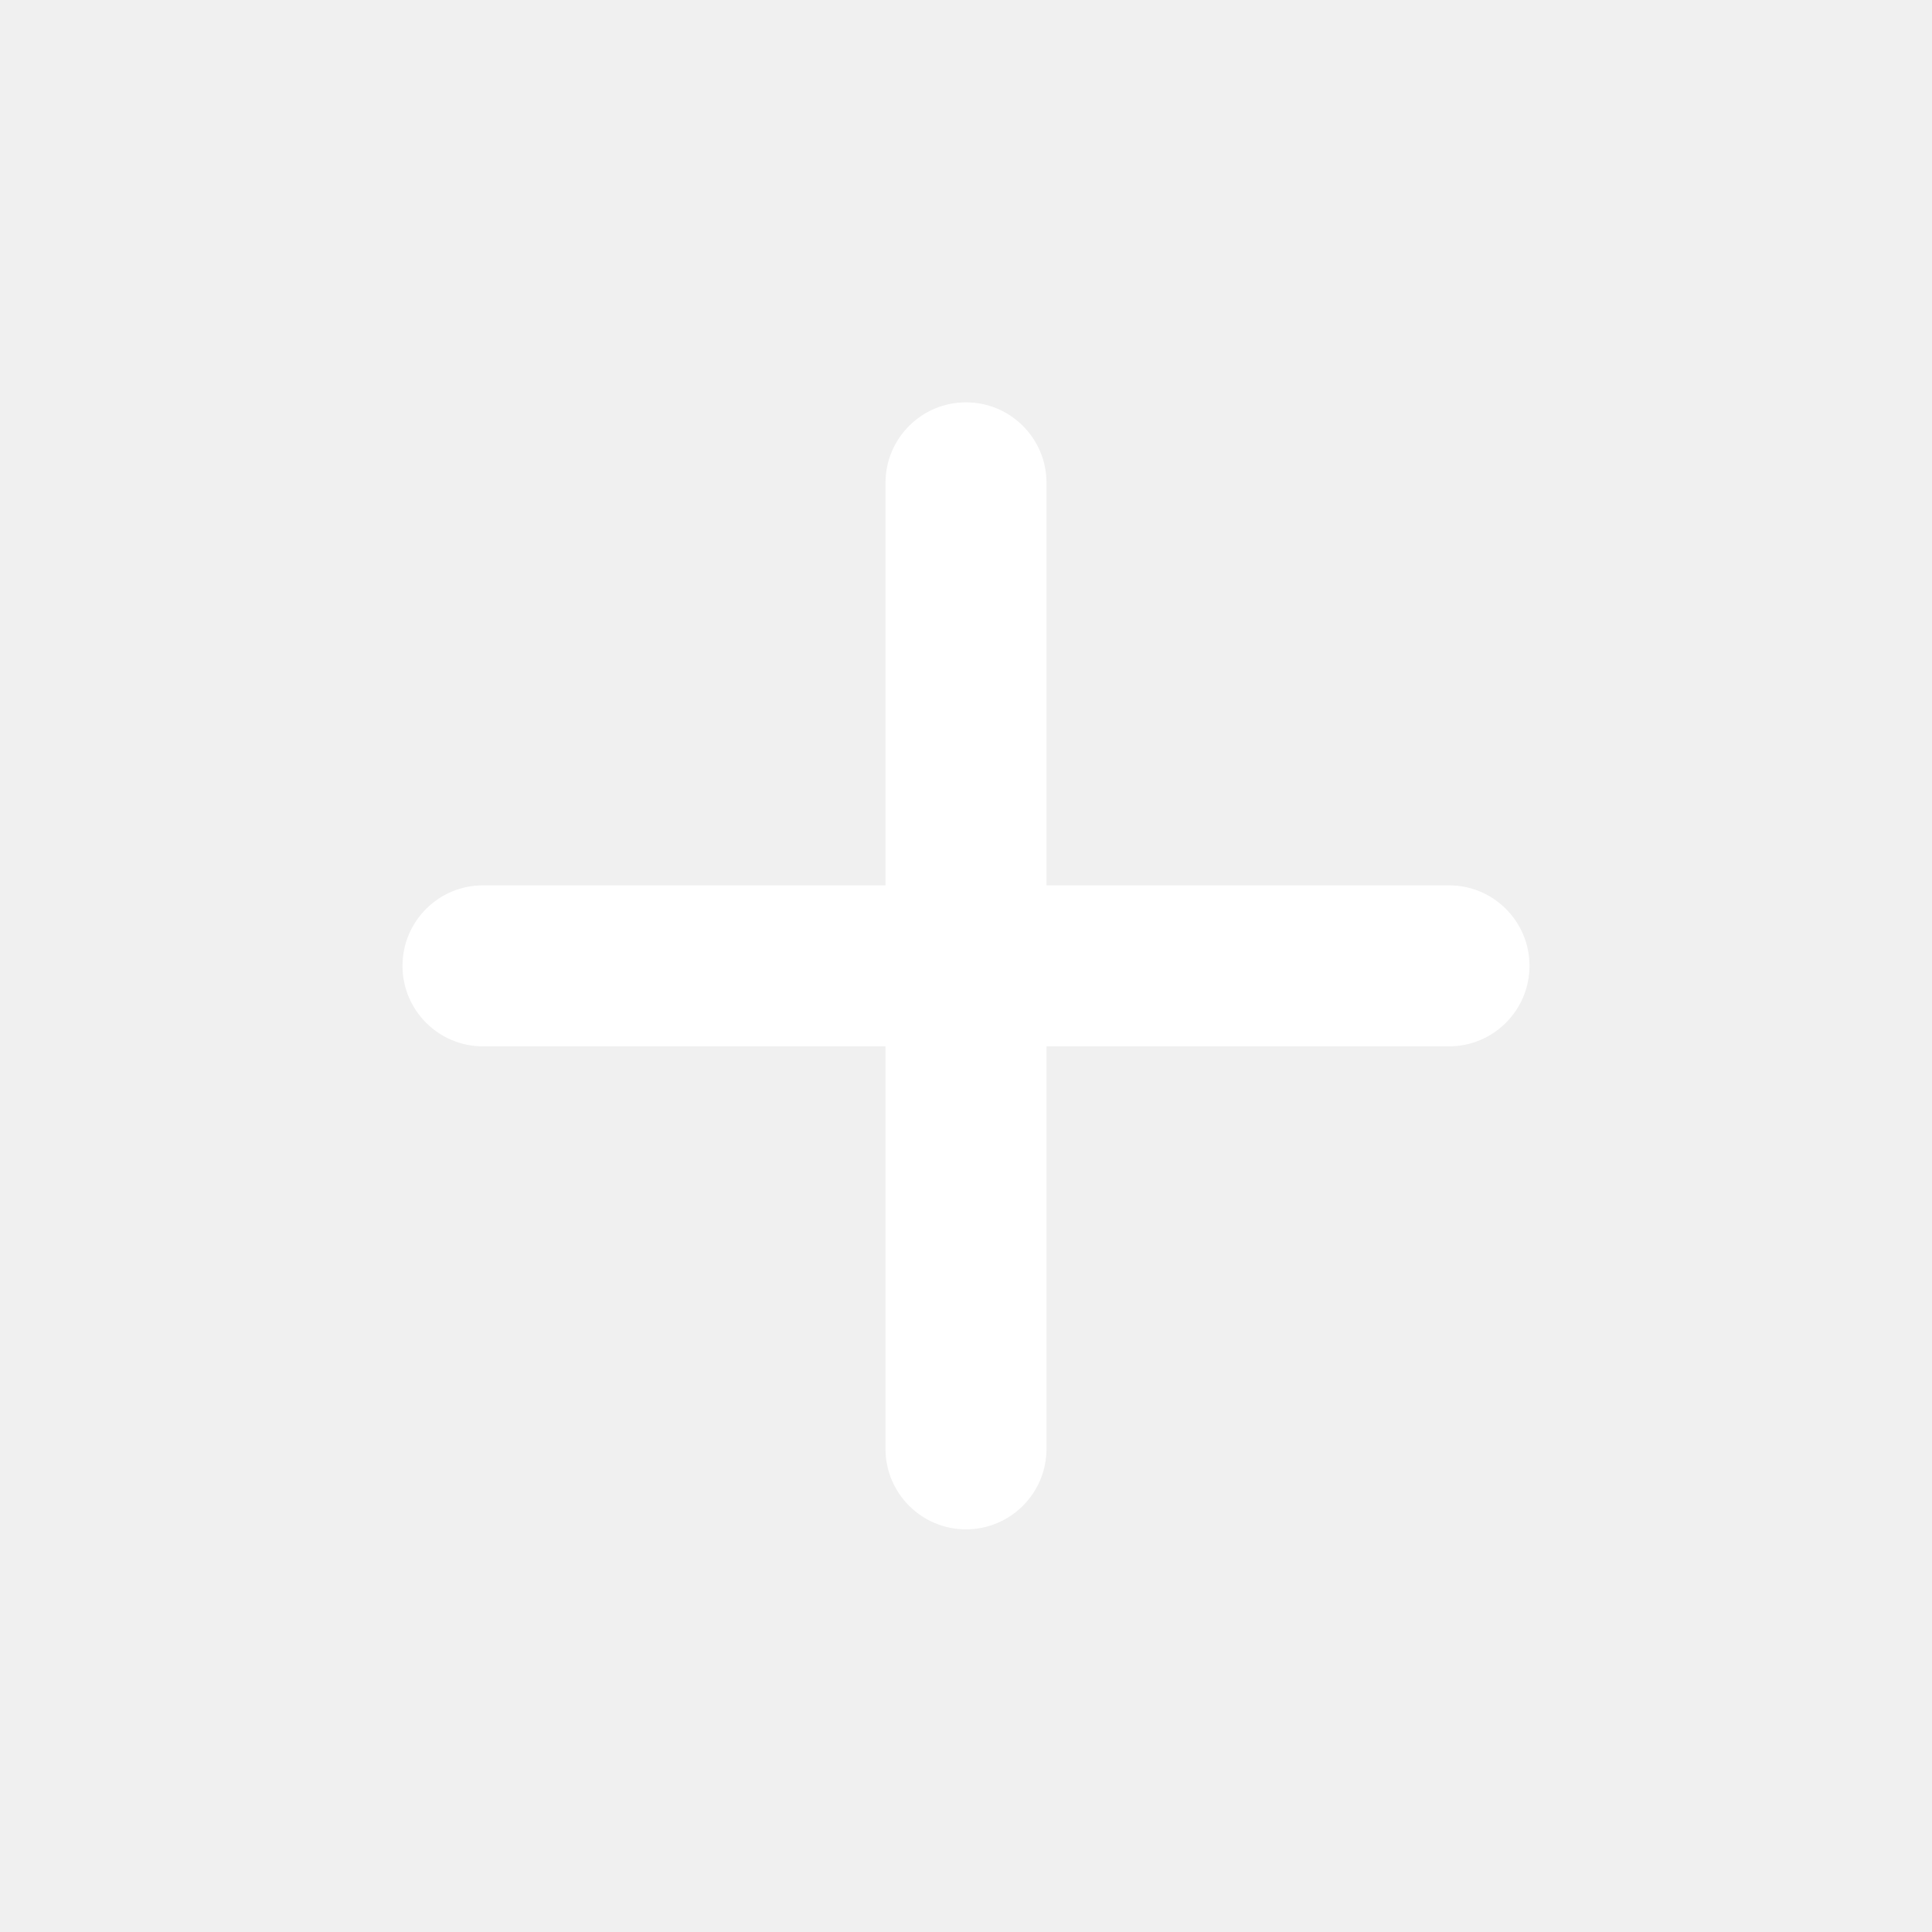
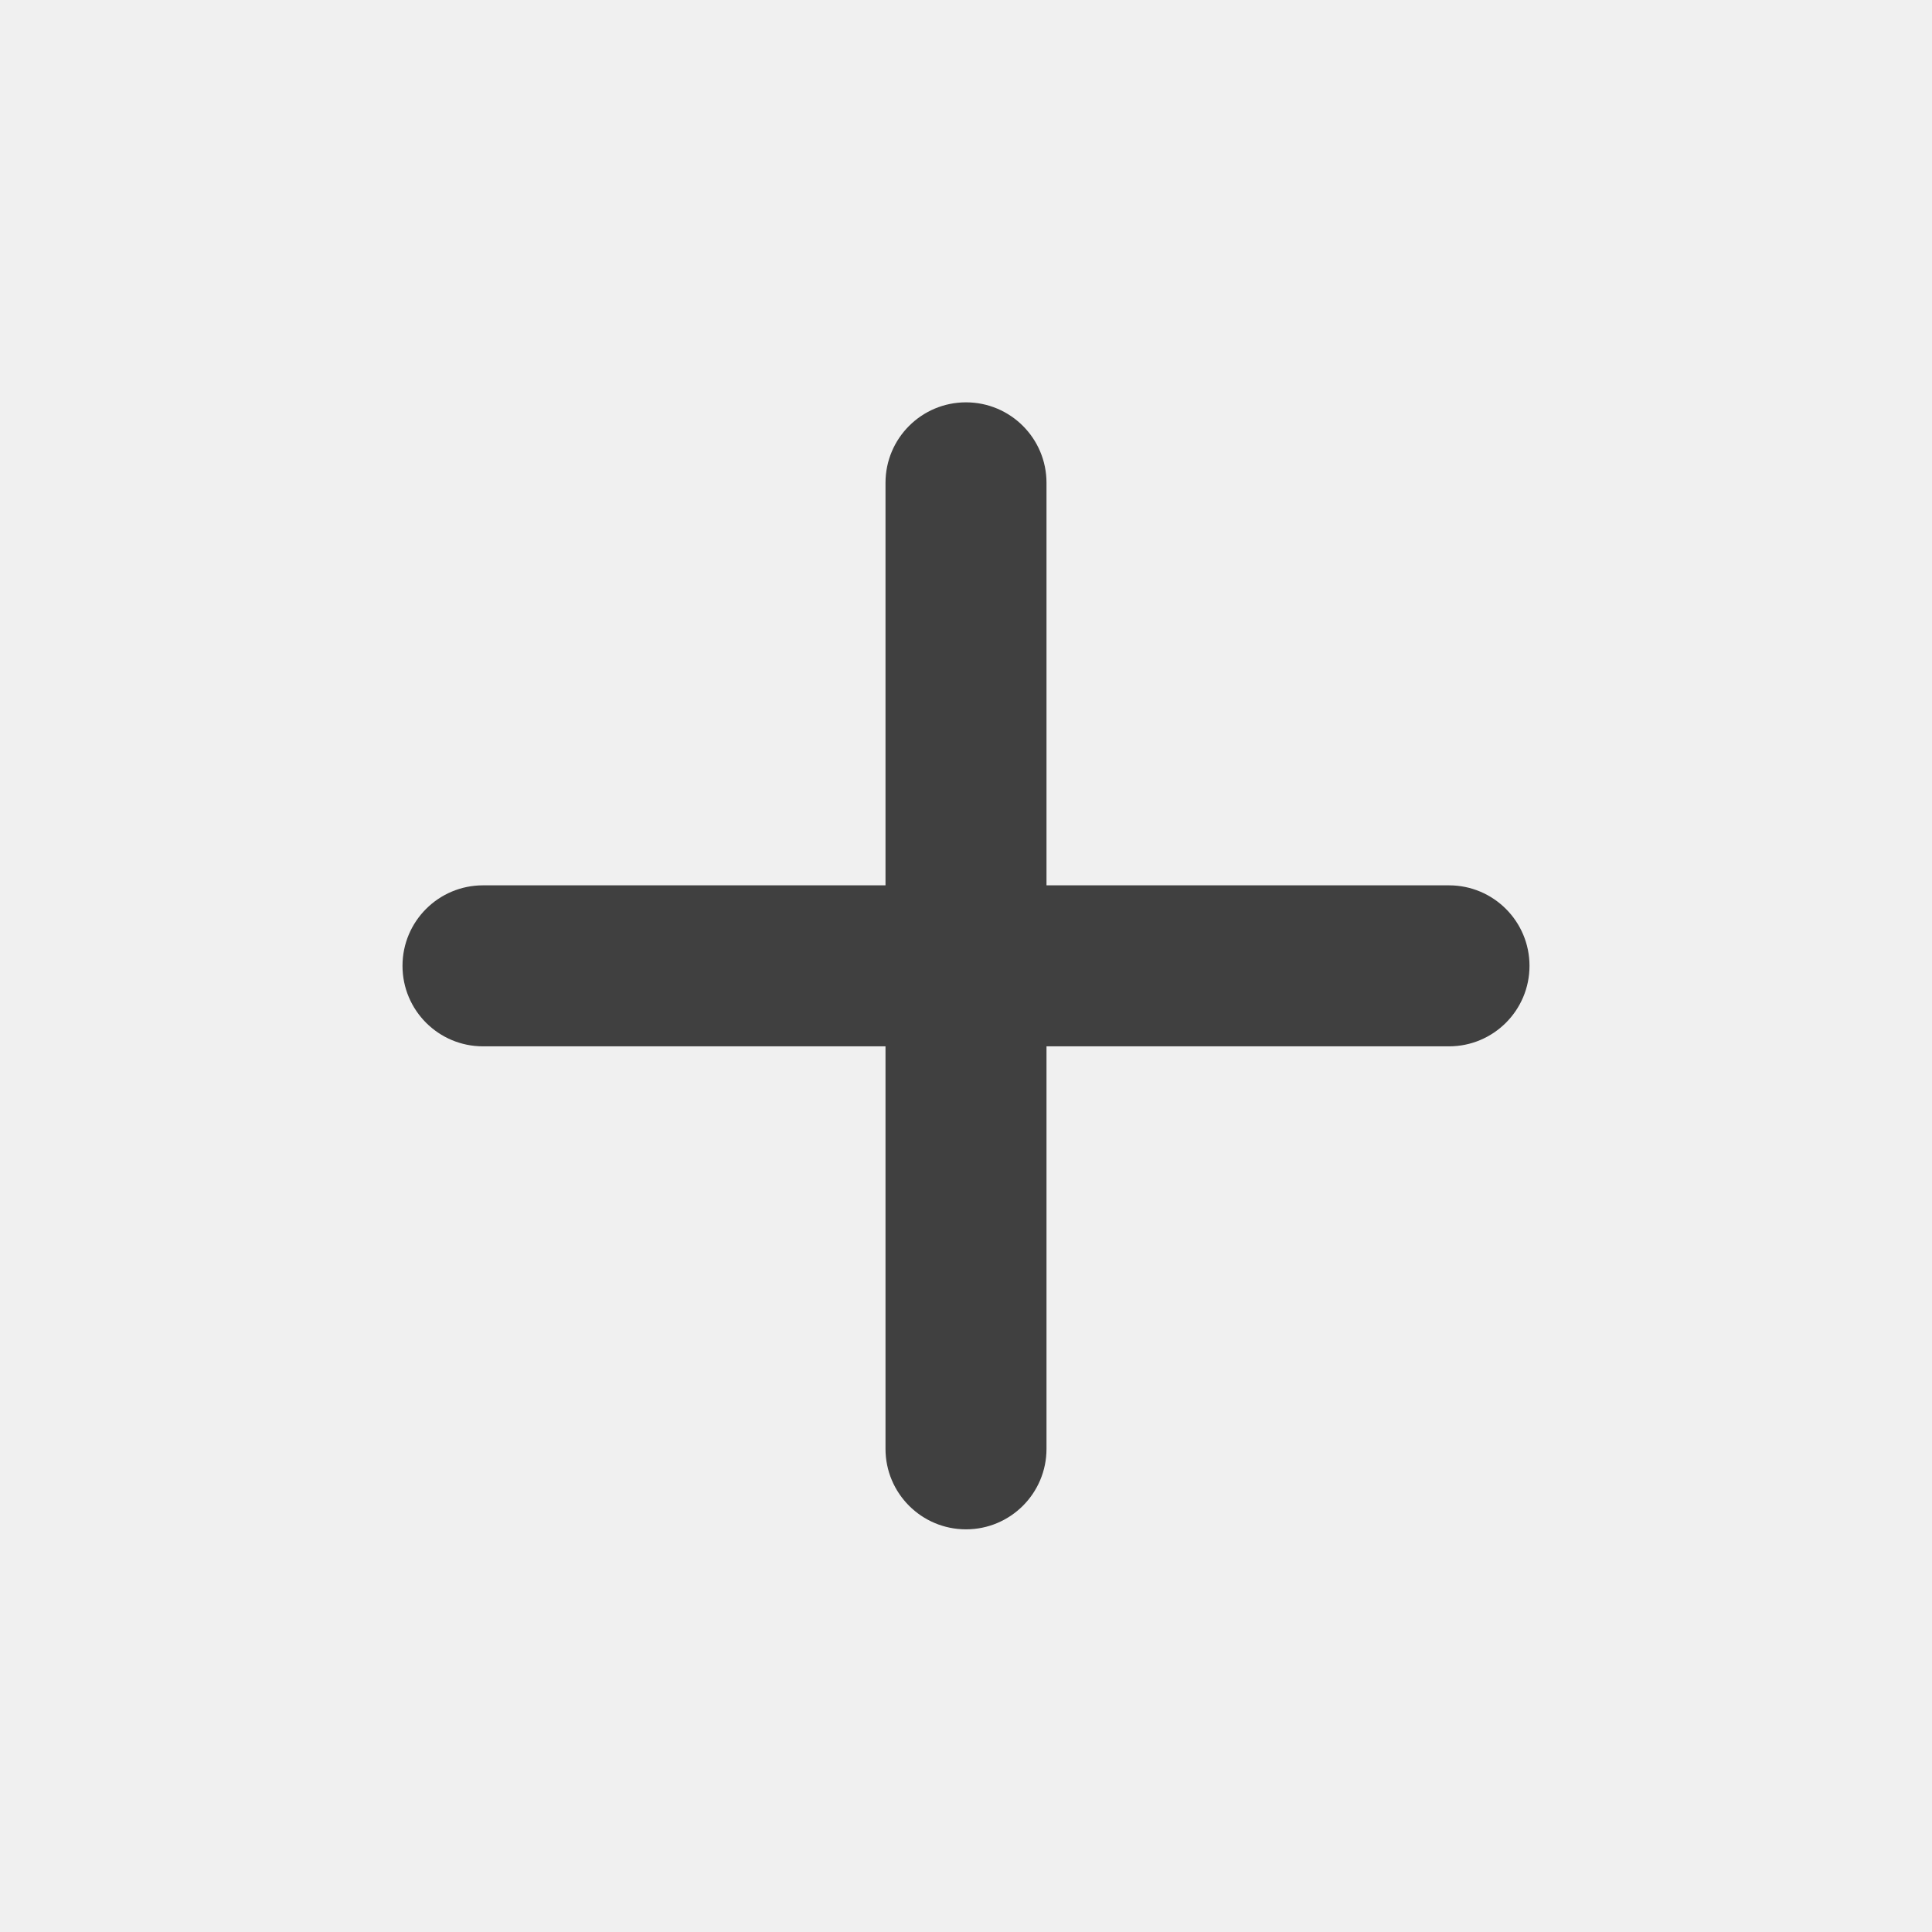
<svg xmlns="http://www.w3.org/2000/svg" width="24" height="24" viewBox="0 0 24 24">
-   <path fill="white" d="M18 12.998h-5v5a1 1 0 0 1-2 0v-5H6a1 1 0 0 1 0-2h5v-5a1 1 0 0 1 2 0v5h5a1 1 0 0 1 0 2" />
+   <path fill="#404040" d="M18 12.998h-5v5a1 1 0 0 1-2 0v-5H6a1 1 0 0 1 0-2h5v-5a1 1 0 0 1 2 0v5h5a1 1 0 0 1 0 2" />
</svg>
